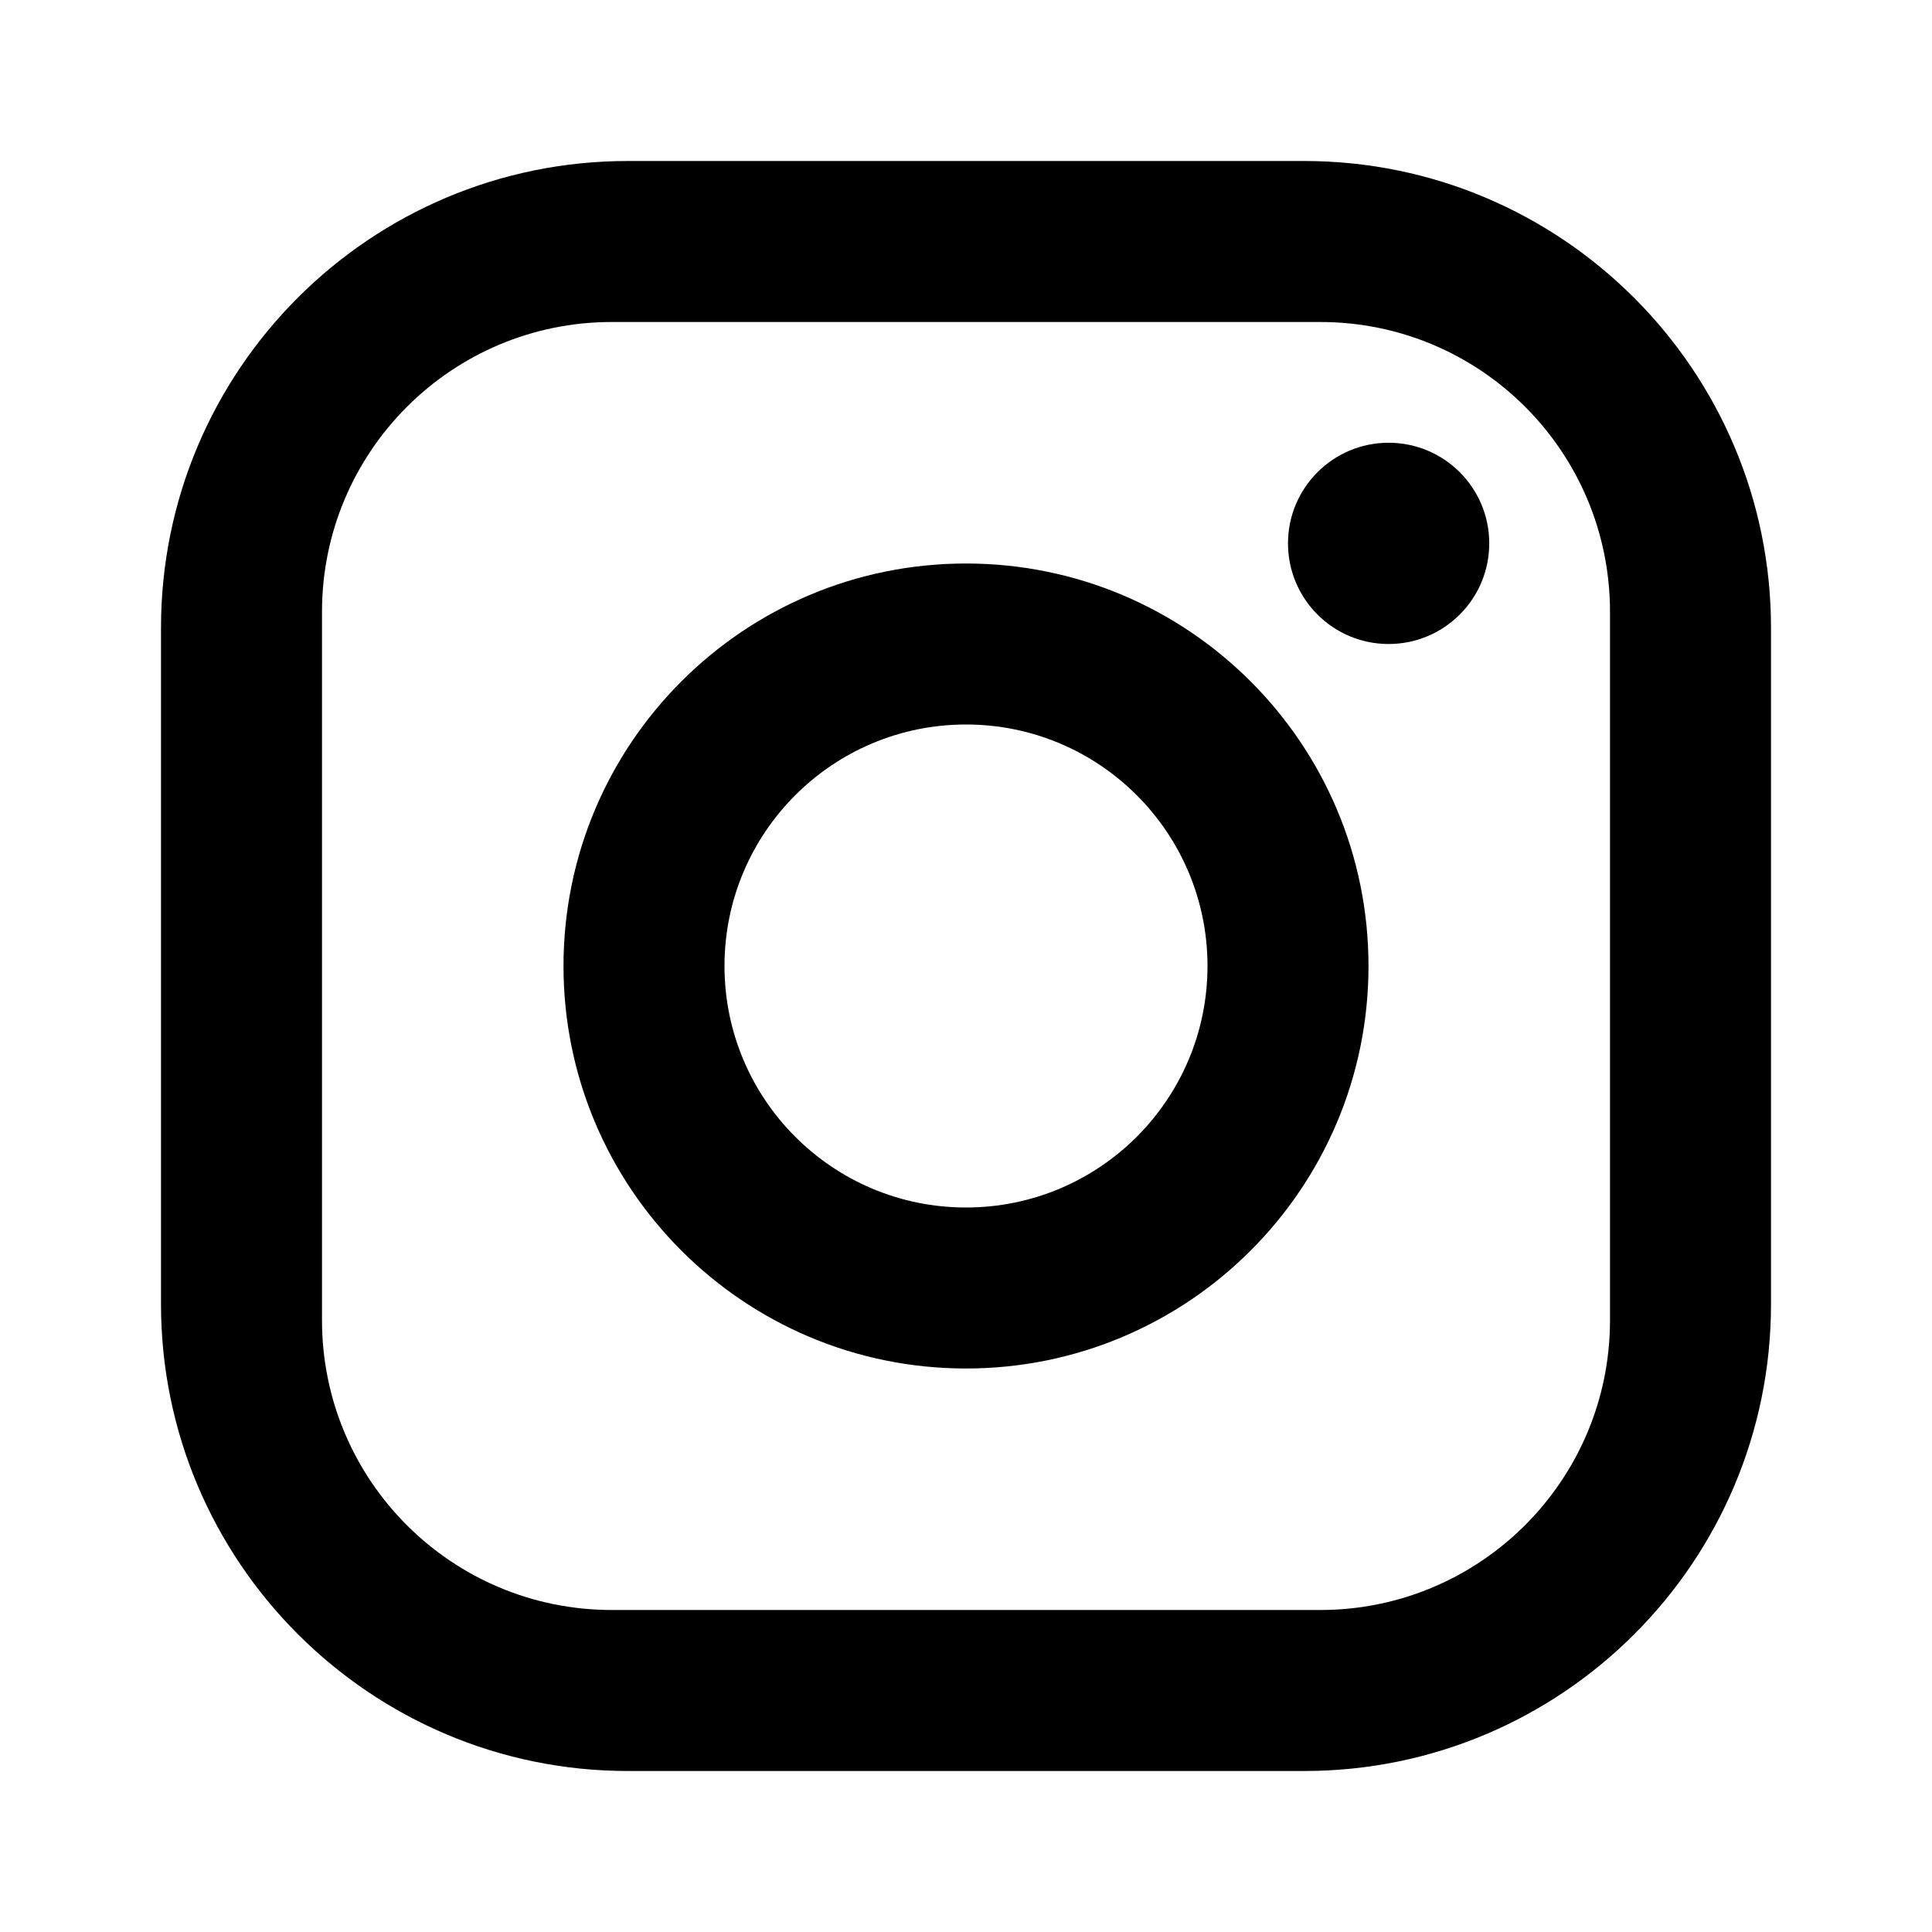
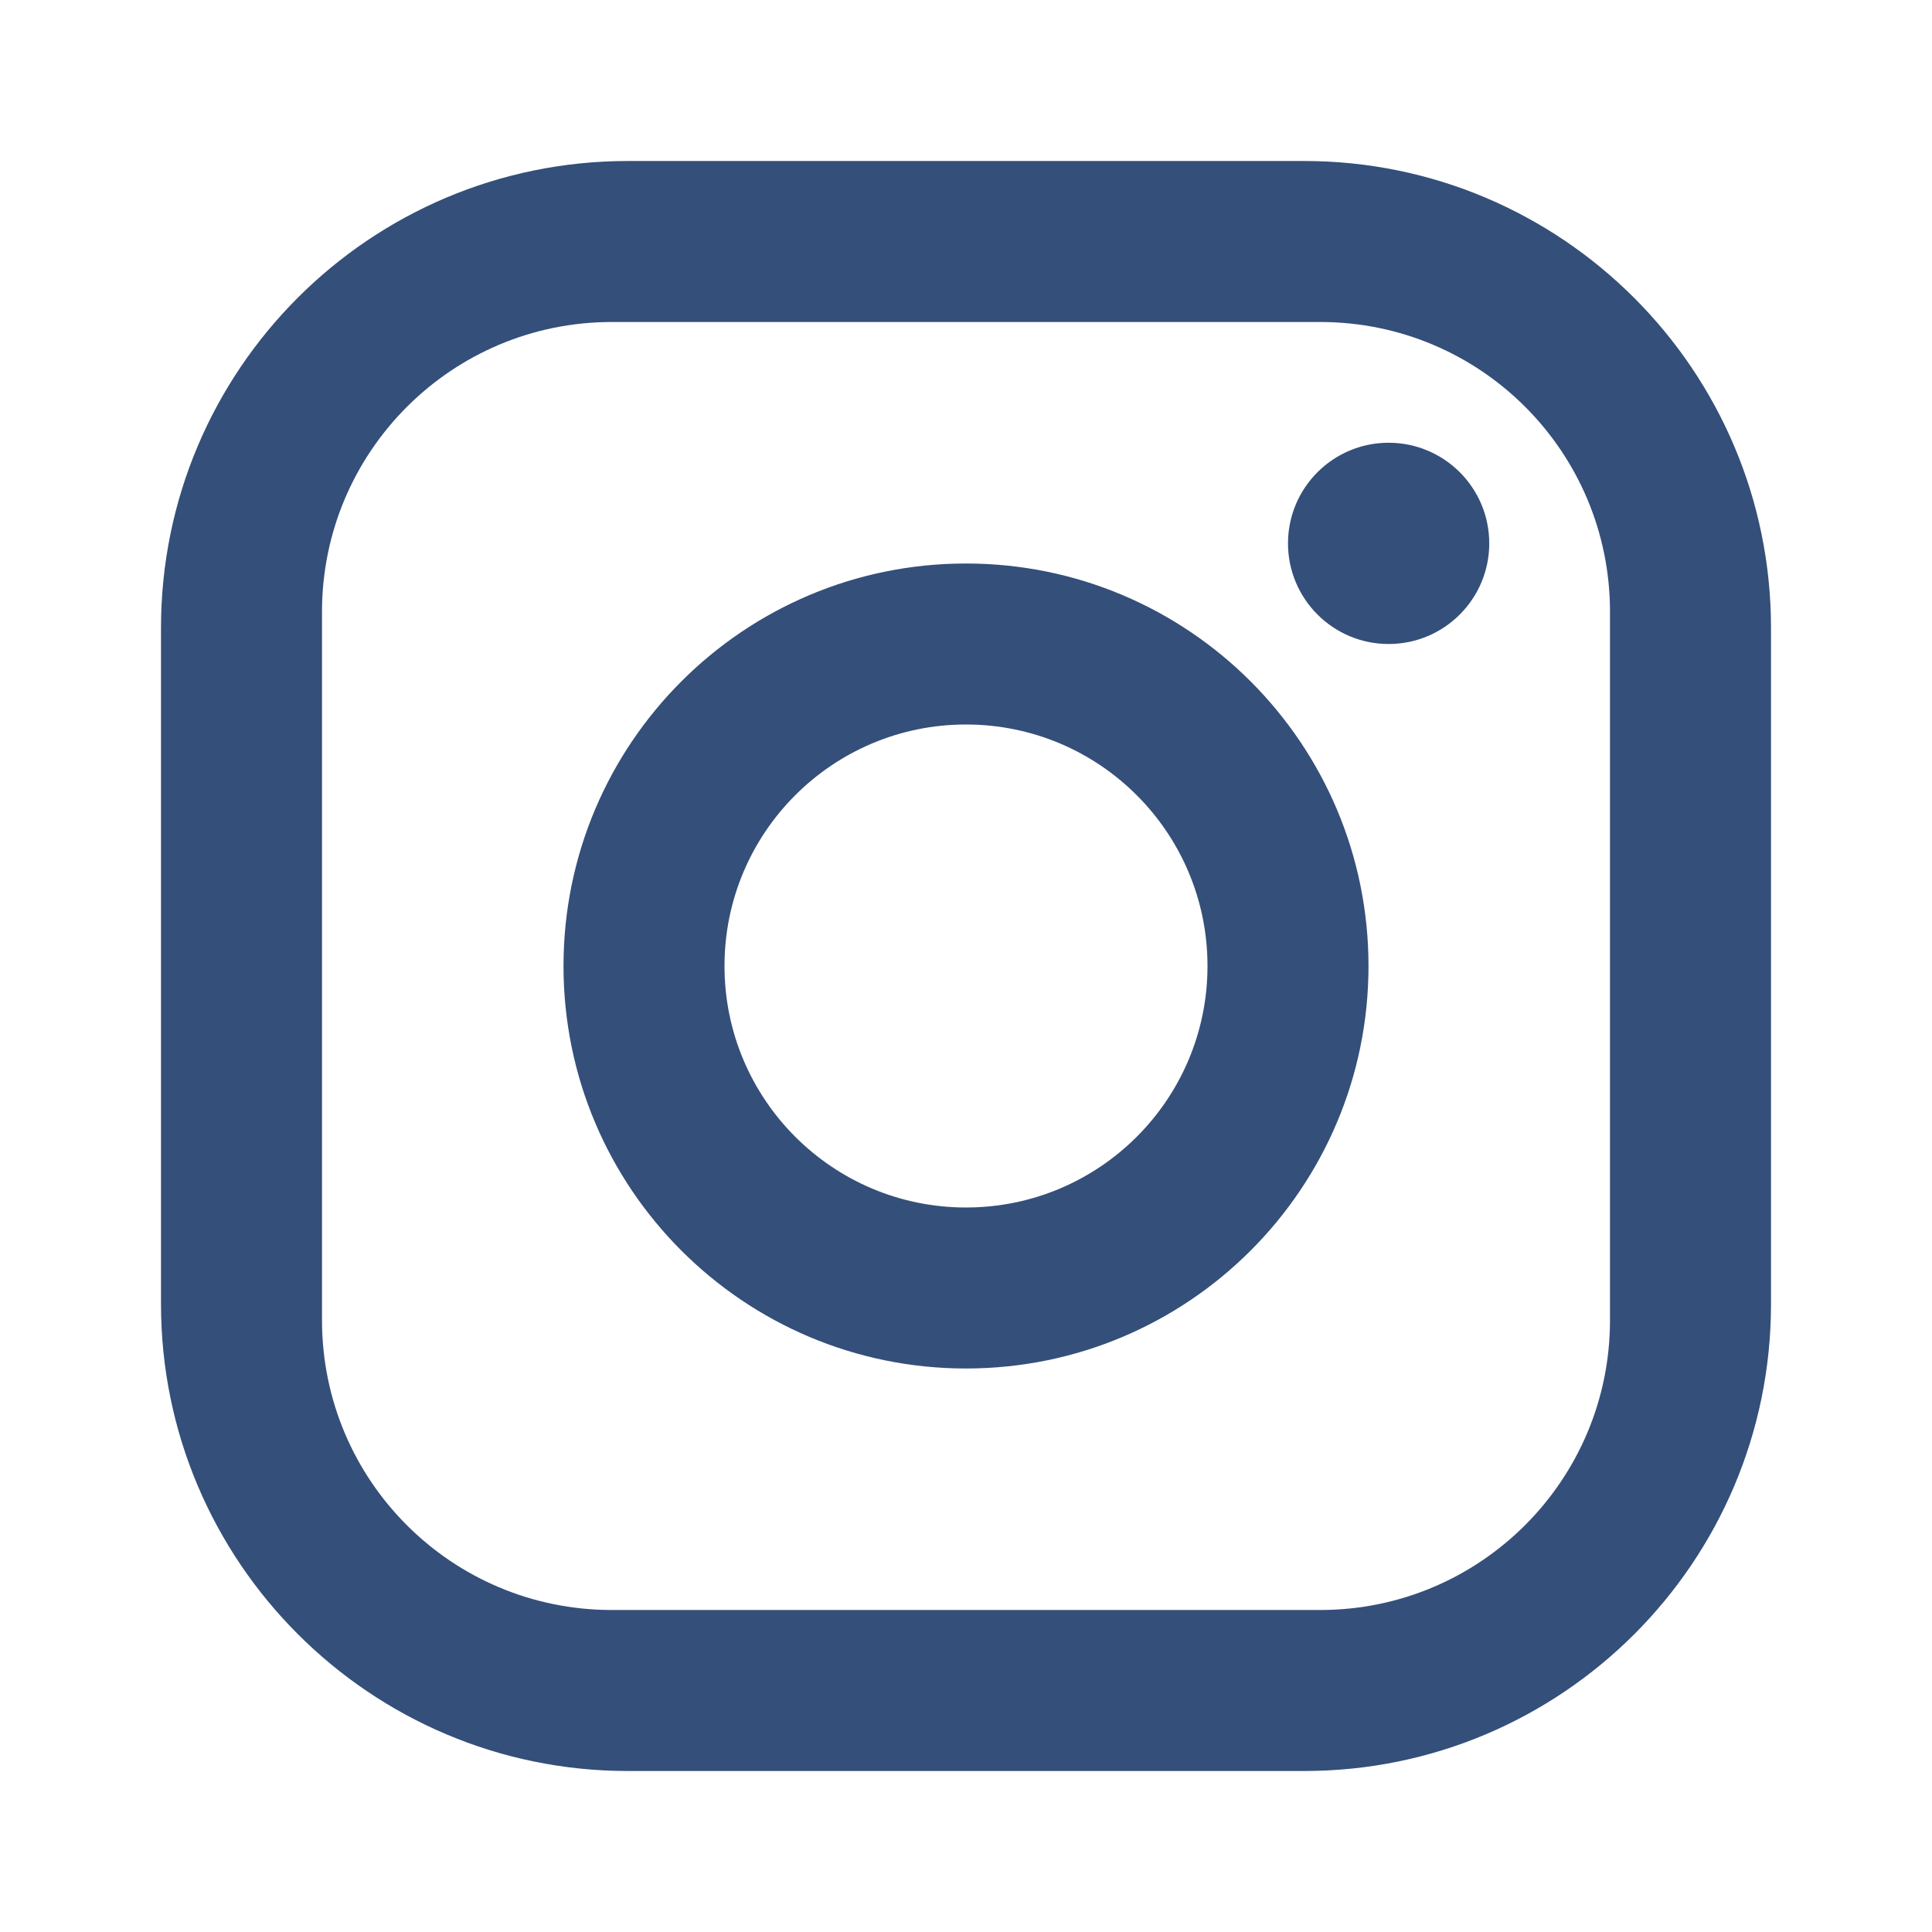
- <svg xmlns="http://www.w3.org/2000/svg" viewBox="0 0 24 24">
+ <svg xmlns="http://www.w3.org/2000/svg" fill="#344f79" viewBox="0 0 24 24">
  <path d="M7.8,2H16.2C19.4,2 22,4.6 22,7.8V16.2A5.8,5.8 0 0,1 16.2,22H7.8C4.6,22 2,19.4 2,16.2V7.8A5.8,5.8 0 0,1 7.8,2M7.6,4A3.6,3.6 0 0,0 4,7.6V16.4C4,18.39 5.61,20 7.6,20H16.4A3.6,3.6 0 0,0 20,16.4V7.6C20,5.61 18.39,4 16.4,4H7.6M17.25,5.5A1.25,1.25 0 0,1 18.5,6.75A1.25,1.25 0 0,1 17.25,8A1.25,1.25 0 0,1 16,6.75A1.25,1.25 0 0,1 17.25,5.5M12,7A5,5 0 0,1 17,12A5,5 0 0,1 12,17A5,5 0 0,1 7,12A5,5 0 0,1 12,7M12,9A3,3 0 0,0 9,12A3,3 0 0,0 12,15A3,3 0 0,0 15,12A3,3 0 0,0 12,9Z" />
</svg>
